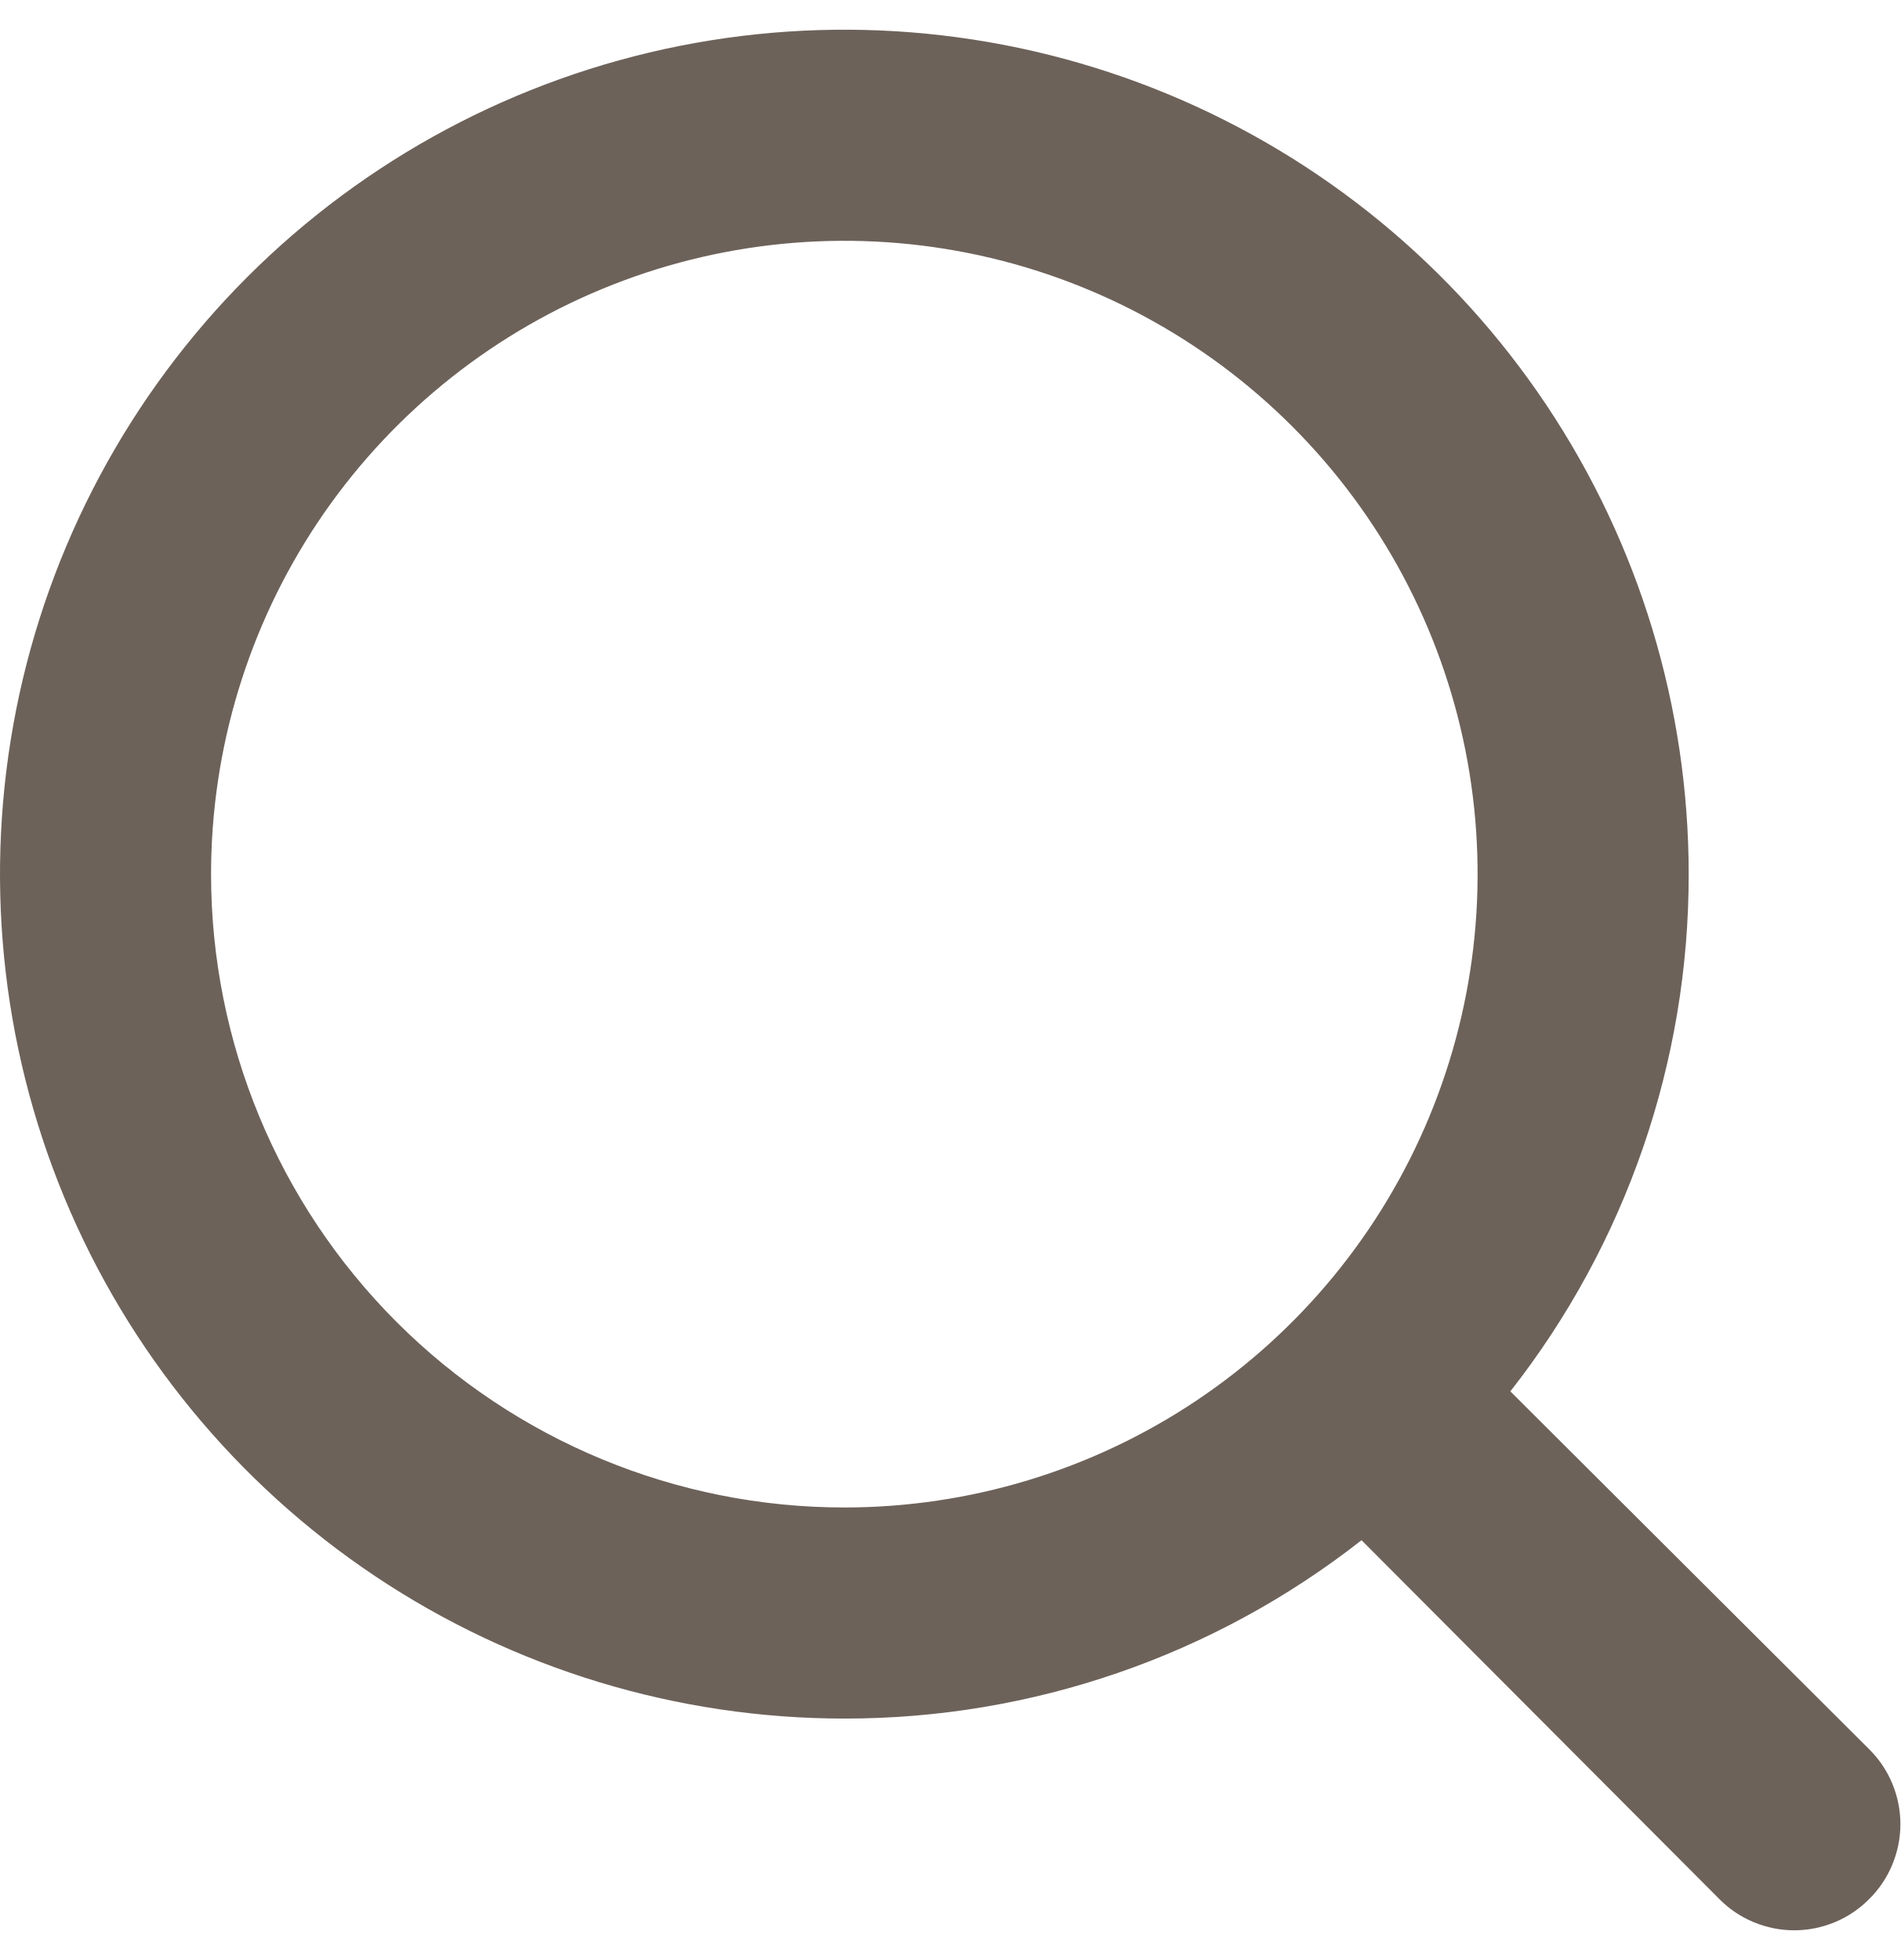
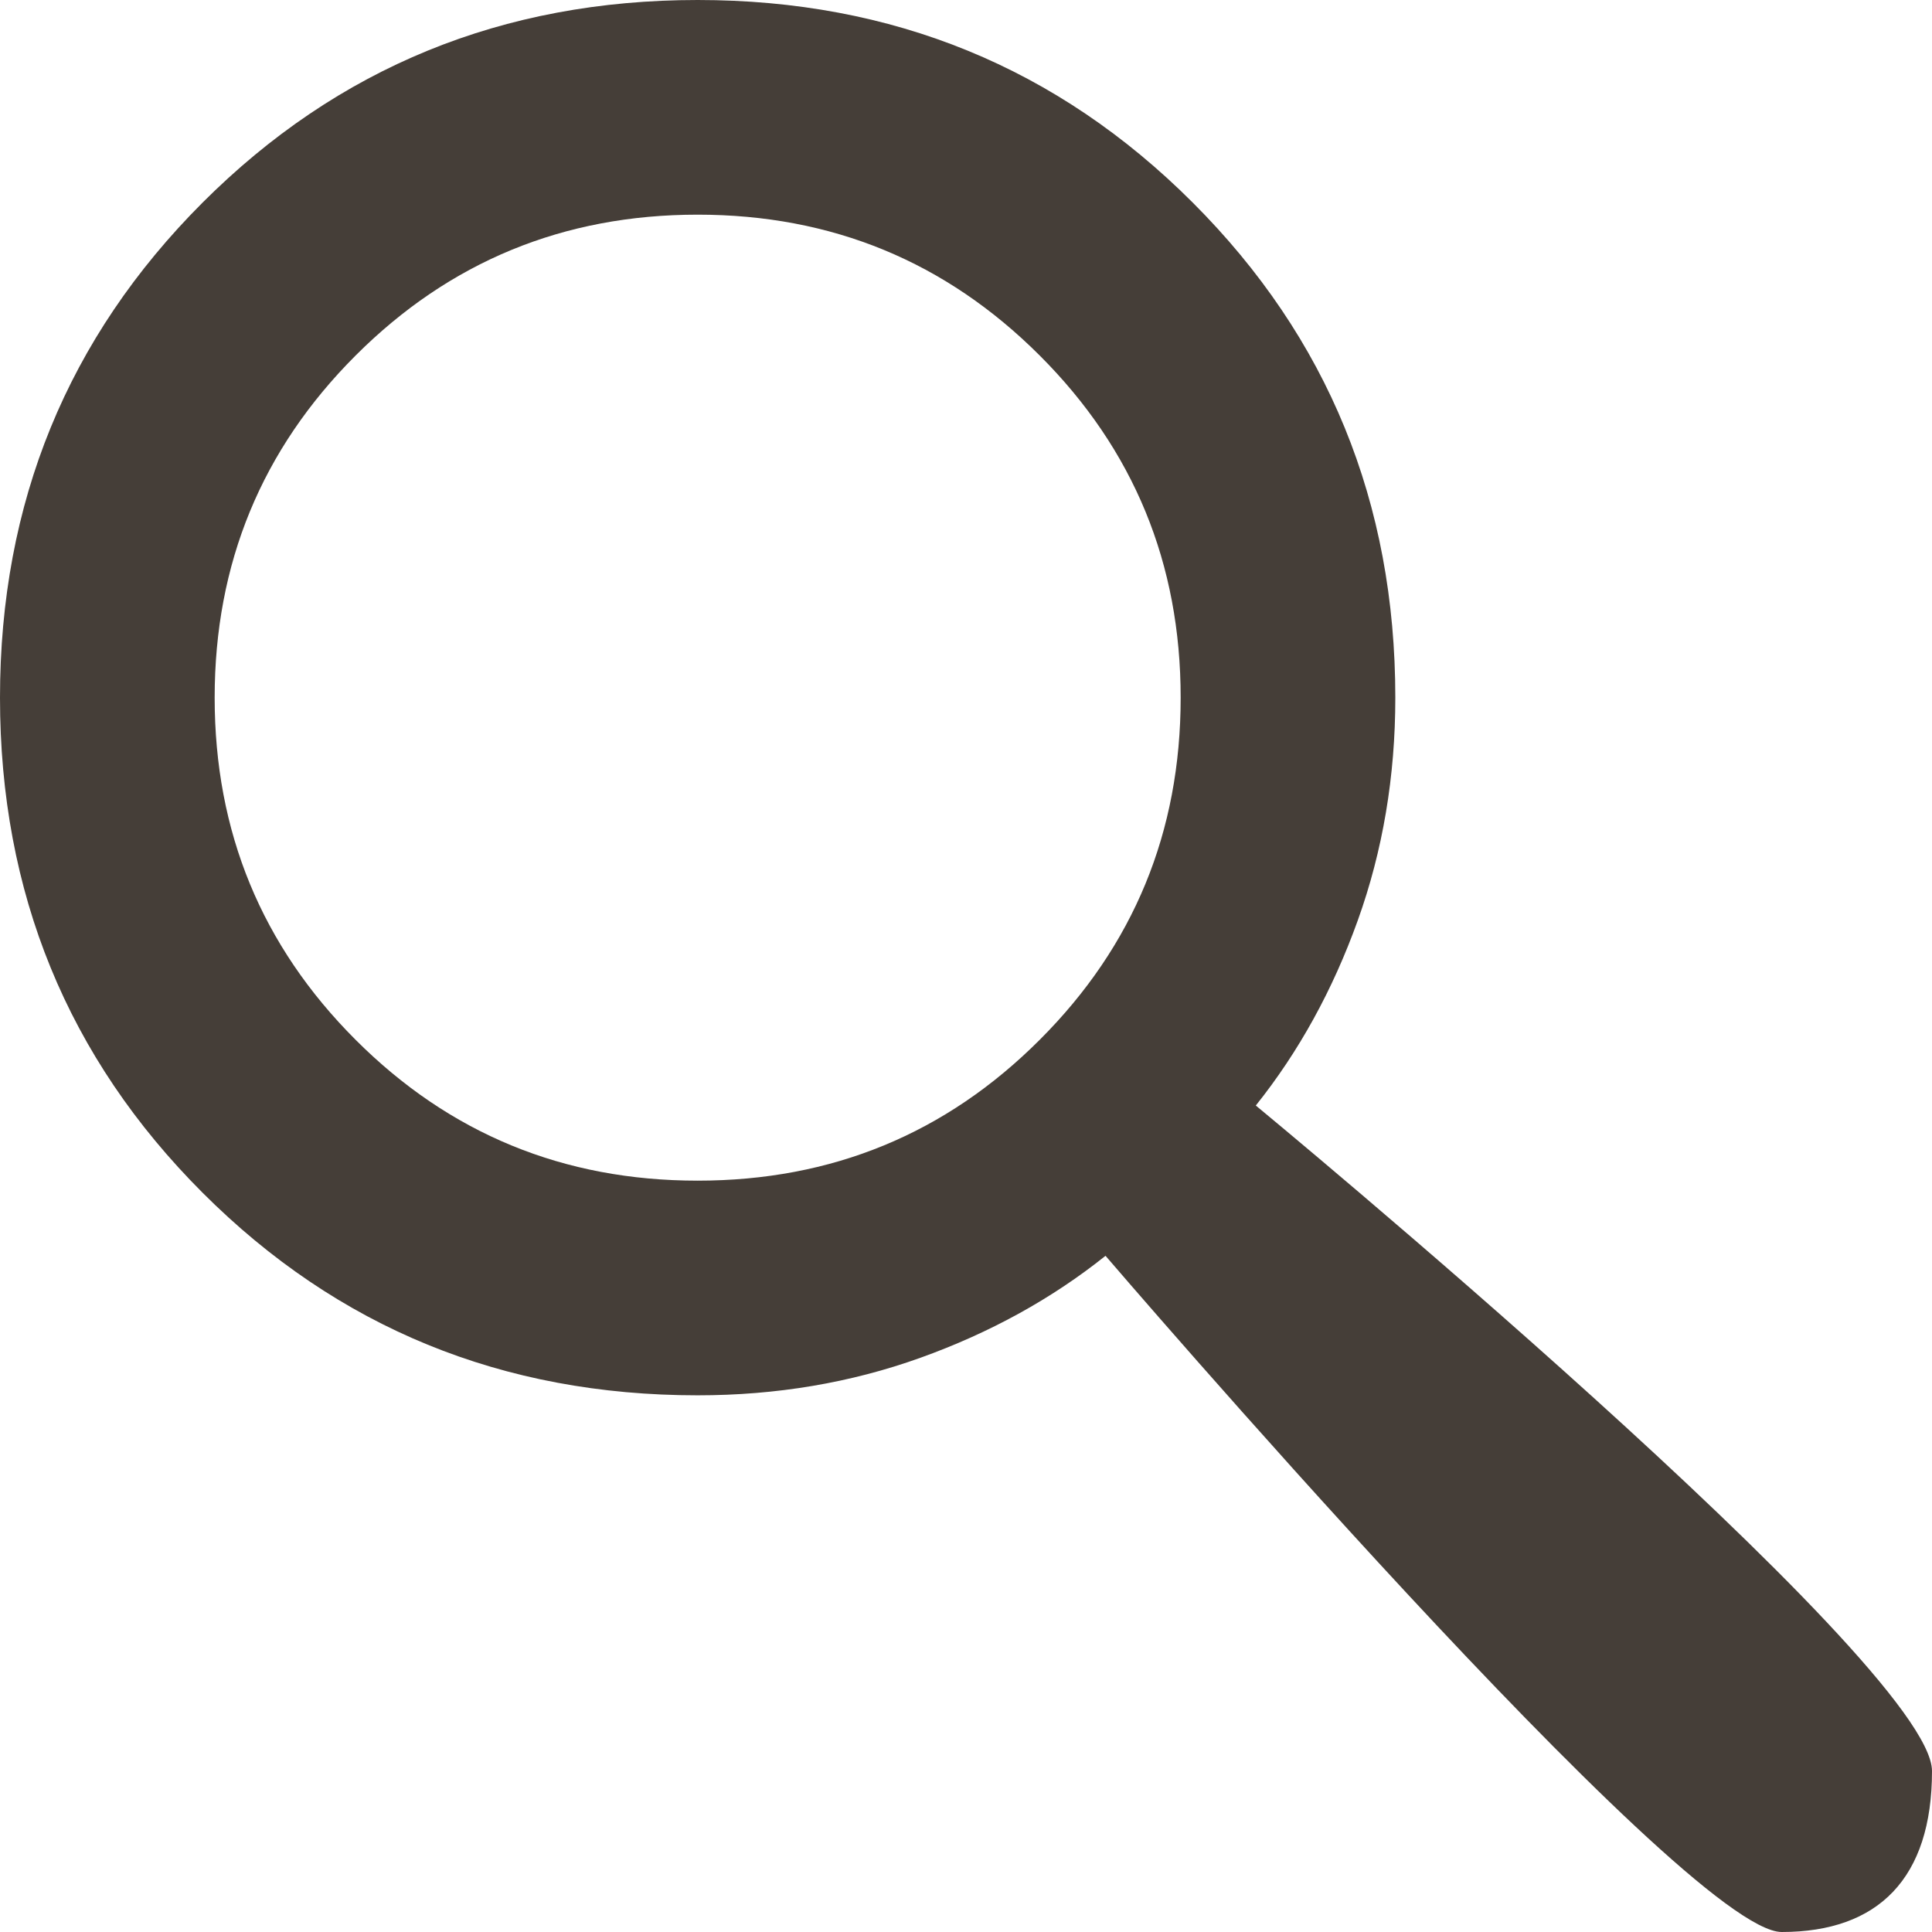
- <svg xmlns="http://www.w3.org/2000/svg" width="32" height="33" viewBox="0 0 32 33" fill="none">
-   <path d="M31.474 29.451L25.432 23.426C27.381 20.942 28.439 17.875 28.435 14.718C28.435 11.906 27.601 9.157 26.039 6.819C24.477 4.481 22.256 2.658 19.659 1.582C17.061 0.506 14.202 0.225 11.444 0.773C8.686 1.322 6.153 2.676 4.164 4.664C2.176 6.653 0.822 9.186 0.273 11.944C-0.275 14.702 0.006 17.561 1.082 20.159C2.158 22.756 3.981 24.977 6.319 26.539C8.657 28.101 11.406 28.935 14.218 28.935C17.375 28.939 20.442 27.881 22.926 25.932L28.951 31.974C29.116 32.141 29.312 32.273 29.529 32.363C29.746 32.453 29.978 32.5 30.212 32.5C30.447 32.5 30.679 32.453 30.896 32.363C31.113 32.273 31.309 32.141 31.474 31.974C31.641 31.809 31.773 31.613 31.863 31.396C31.953 31.179 32 30.947 32 30.712C32 30.478 31.953 30.246 31.863 30.029C31.773 29.812 31.641 29.616 31.474 29.451ZM3.554 14.718C3.554 12.609 4.18 10.547 5.351 8.793C6.523 7.04 8.189 5.673 10.137 4.866C12.085 4.059 14.229 3.848 16.298 4.259C18.366 4.671 20.266 5.686 21.758 7.178C23.249 8.669 24.265 10.569 24.676 12.637C25.087 14.706 24.876 16.85 24.069 18.798C23.262 20.747 21.895 22.412 20.142 23.584C18.388 24.756 16.327 25.381 14.218 25.381C11.39 25.381 8.677 24.257 6.678 22.258C4.678 20.258 3.554 17.546 3.554 14.718Z" fill="#6D625A" />
+ <svg xmlns="http://www.w3.org/2000/svg" width="28" height="28" viewBox="0 0 28 28" fill="none">
+   <path d="M25.822 28C24.422 28 16.022 18.2 16.022 18.2C15.244 18.822 14.35 19.315 13.339 19.678C12.328 20.041 11.252 20.222 10.111 20.222C7.285 20.222 4.894 19.244 2.936 17.286C0.979 15.329 0 12.937 0 10.111C0 7.285 0.979 4.894 2.936 2.936C4.894 0.979 7.285 0 10.111 0C12.937 0 15.329 0.979 17.286 2.936C19.244 4.894 20.222 7.285 20.222 10.111C20.222 11.252 20.041 12.328 19.678 13.339C19.315 14.35 18.822 15.244 18.2 16.022C18.2 16.022 28 24.111 28 25.667C28 27.222 27.222 28 25.822 28ZM10.111 17.111C12.056 17.111 13.708 16.431 15.069 15.069C16.431 13.708 17.111 12.056 17.111 10.111C17.111 8.167 16.431 6.514 15.069 5.153C13.708 3.792 12.056 3.111 10.111 3.111C8.167 3.111 6.514 3.792 5.153 5.153C3.792 6.514 3.111 8.167 3.111 10.111C3.111 12.056 3.792 13.708 5.153 15.069C6.514 16.431 8.167 17.111 10.111 17.111Z" fill="#453E38" />
</svg>
